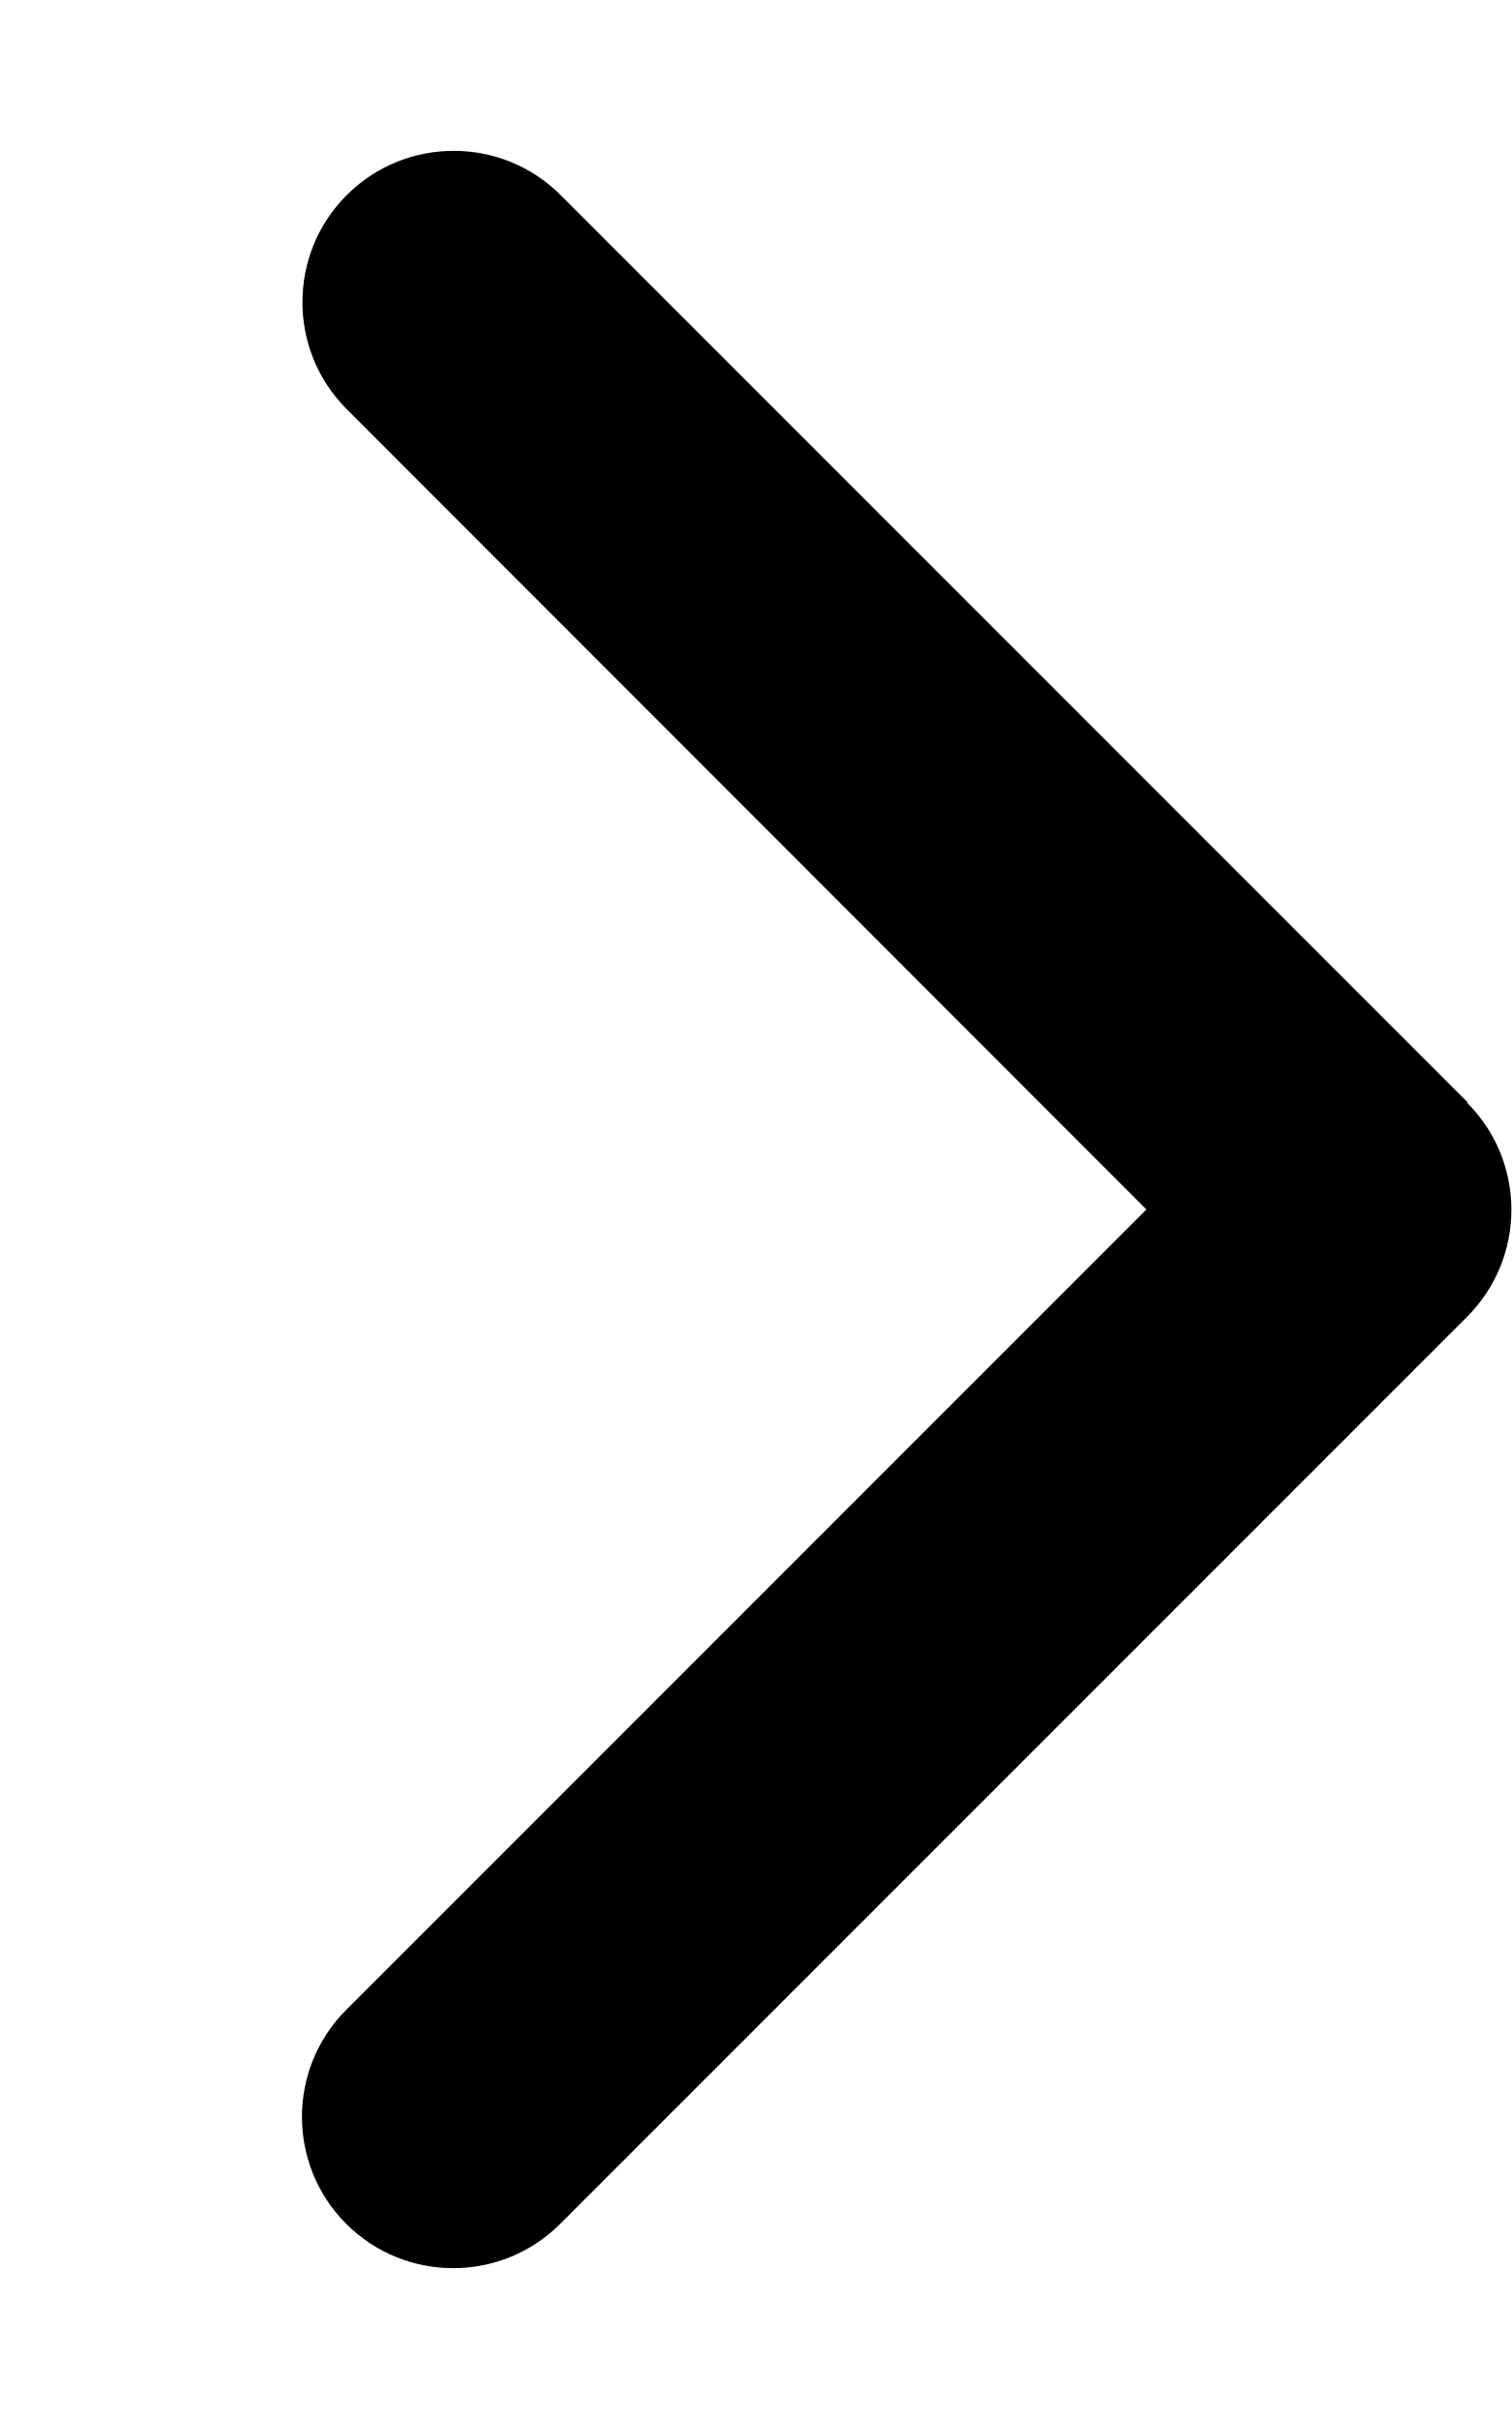
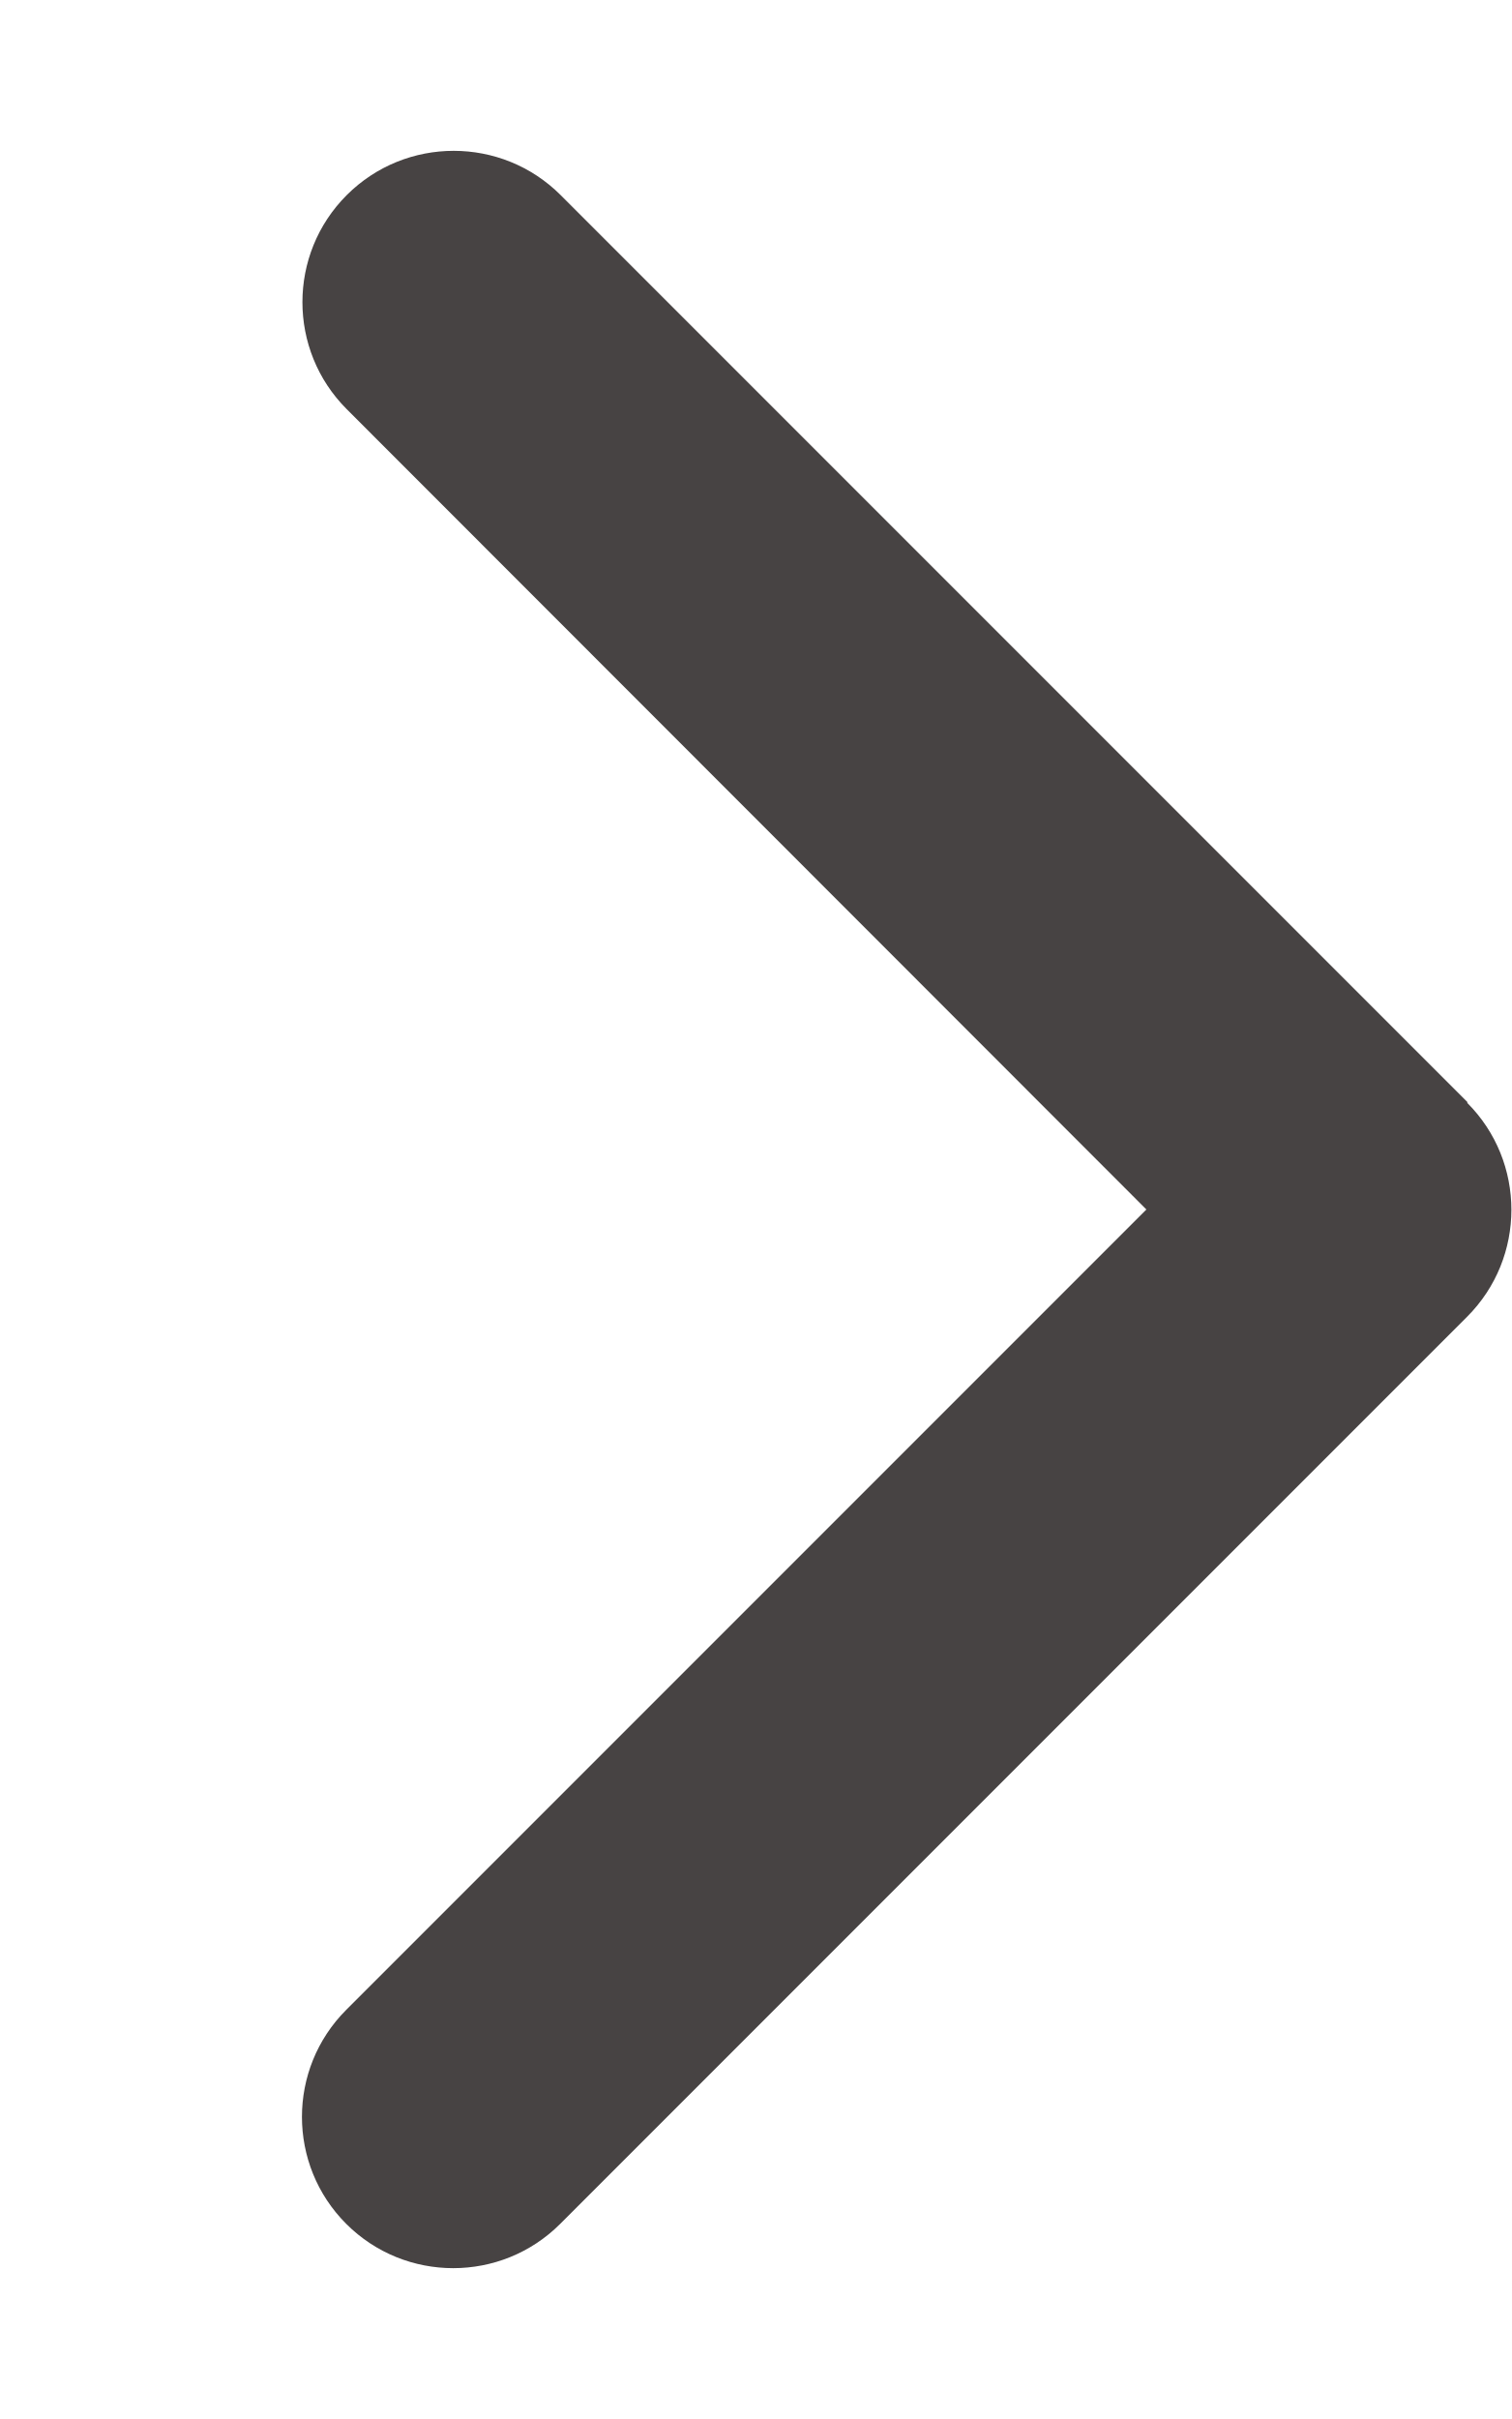
- <svg xmlns="http://www.w3.org/2000/svg" viewBox="0 0 320 512">
+ <svg xmlns="http://www.w3.org/2000/svg" viewBox="0 0 320 512" fill="#474343">
  <path d="M310.6 233.4c12.5 12.5 12.5 32.8 0 45.3l-192 192c-12.5 12.5-32.8 12.5-45.3 0s-12.5-32.8 0-45.3L242.7 256 73.4 86.6c-12.5-12.5-12.5-32.8 0-45.3s32.8-12.5 45.3 0l192 192z" />
</svg>
